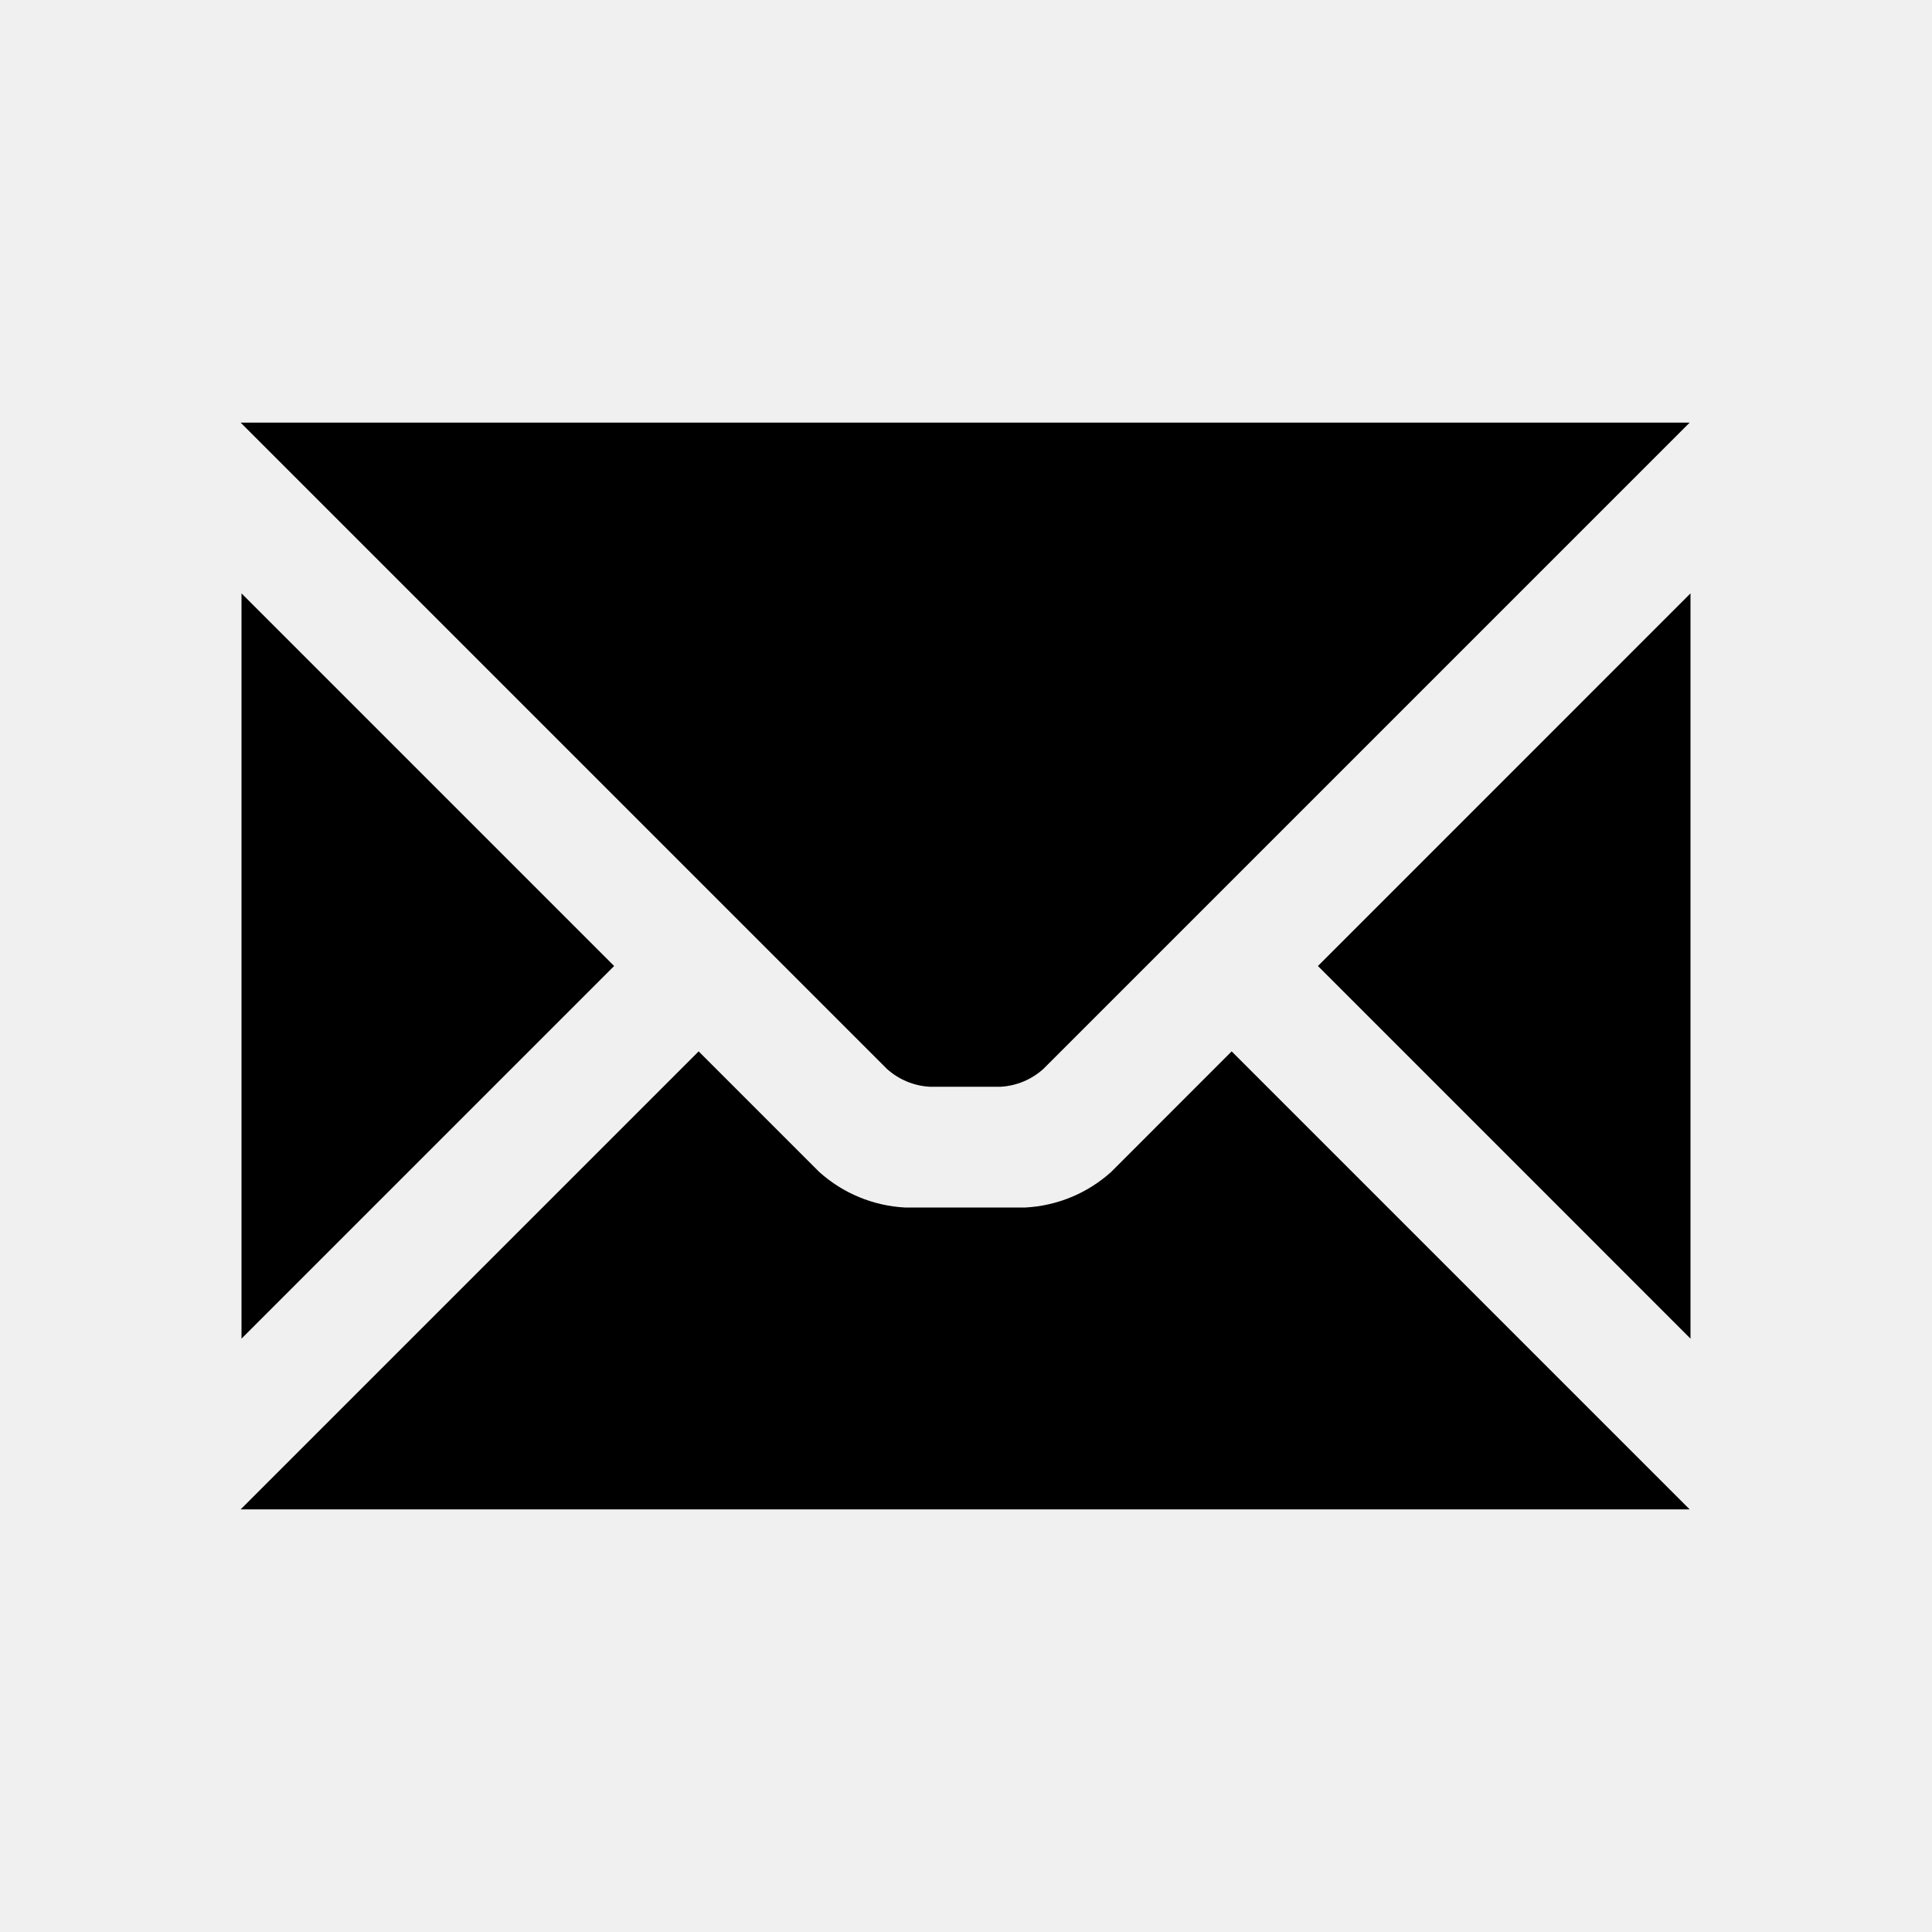
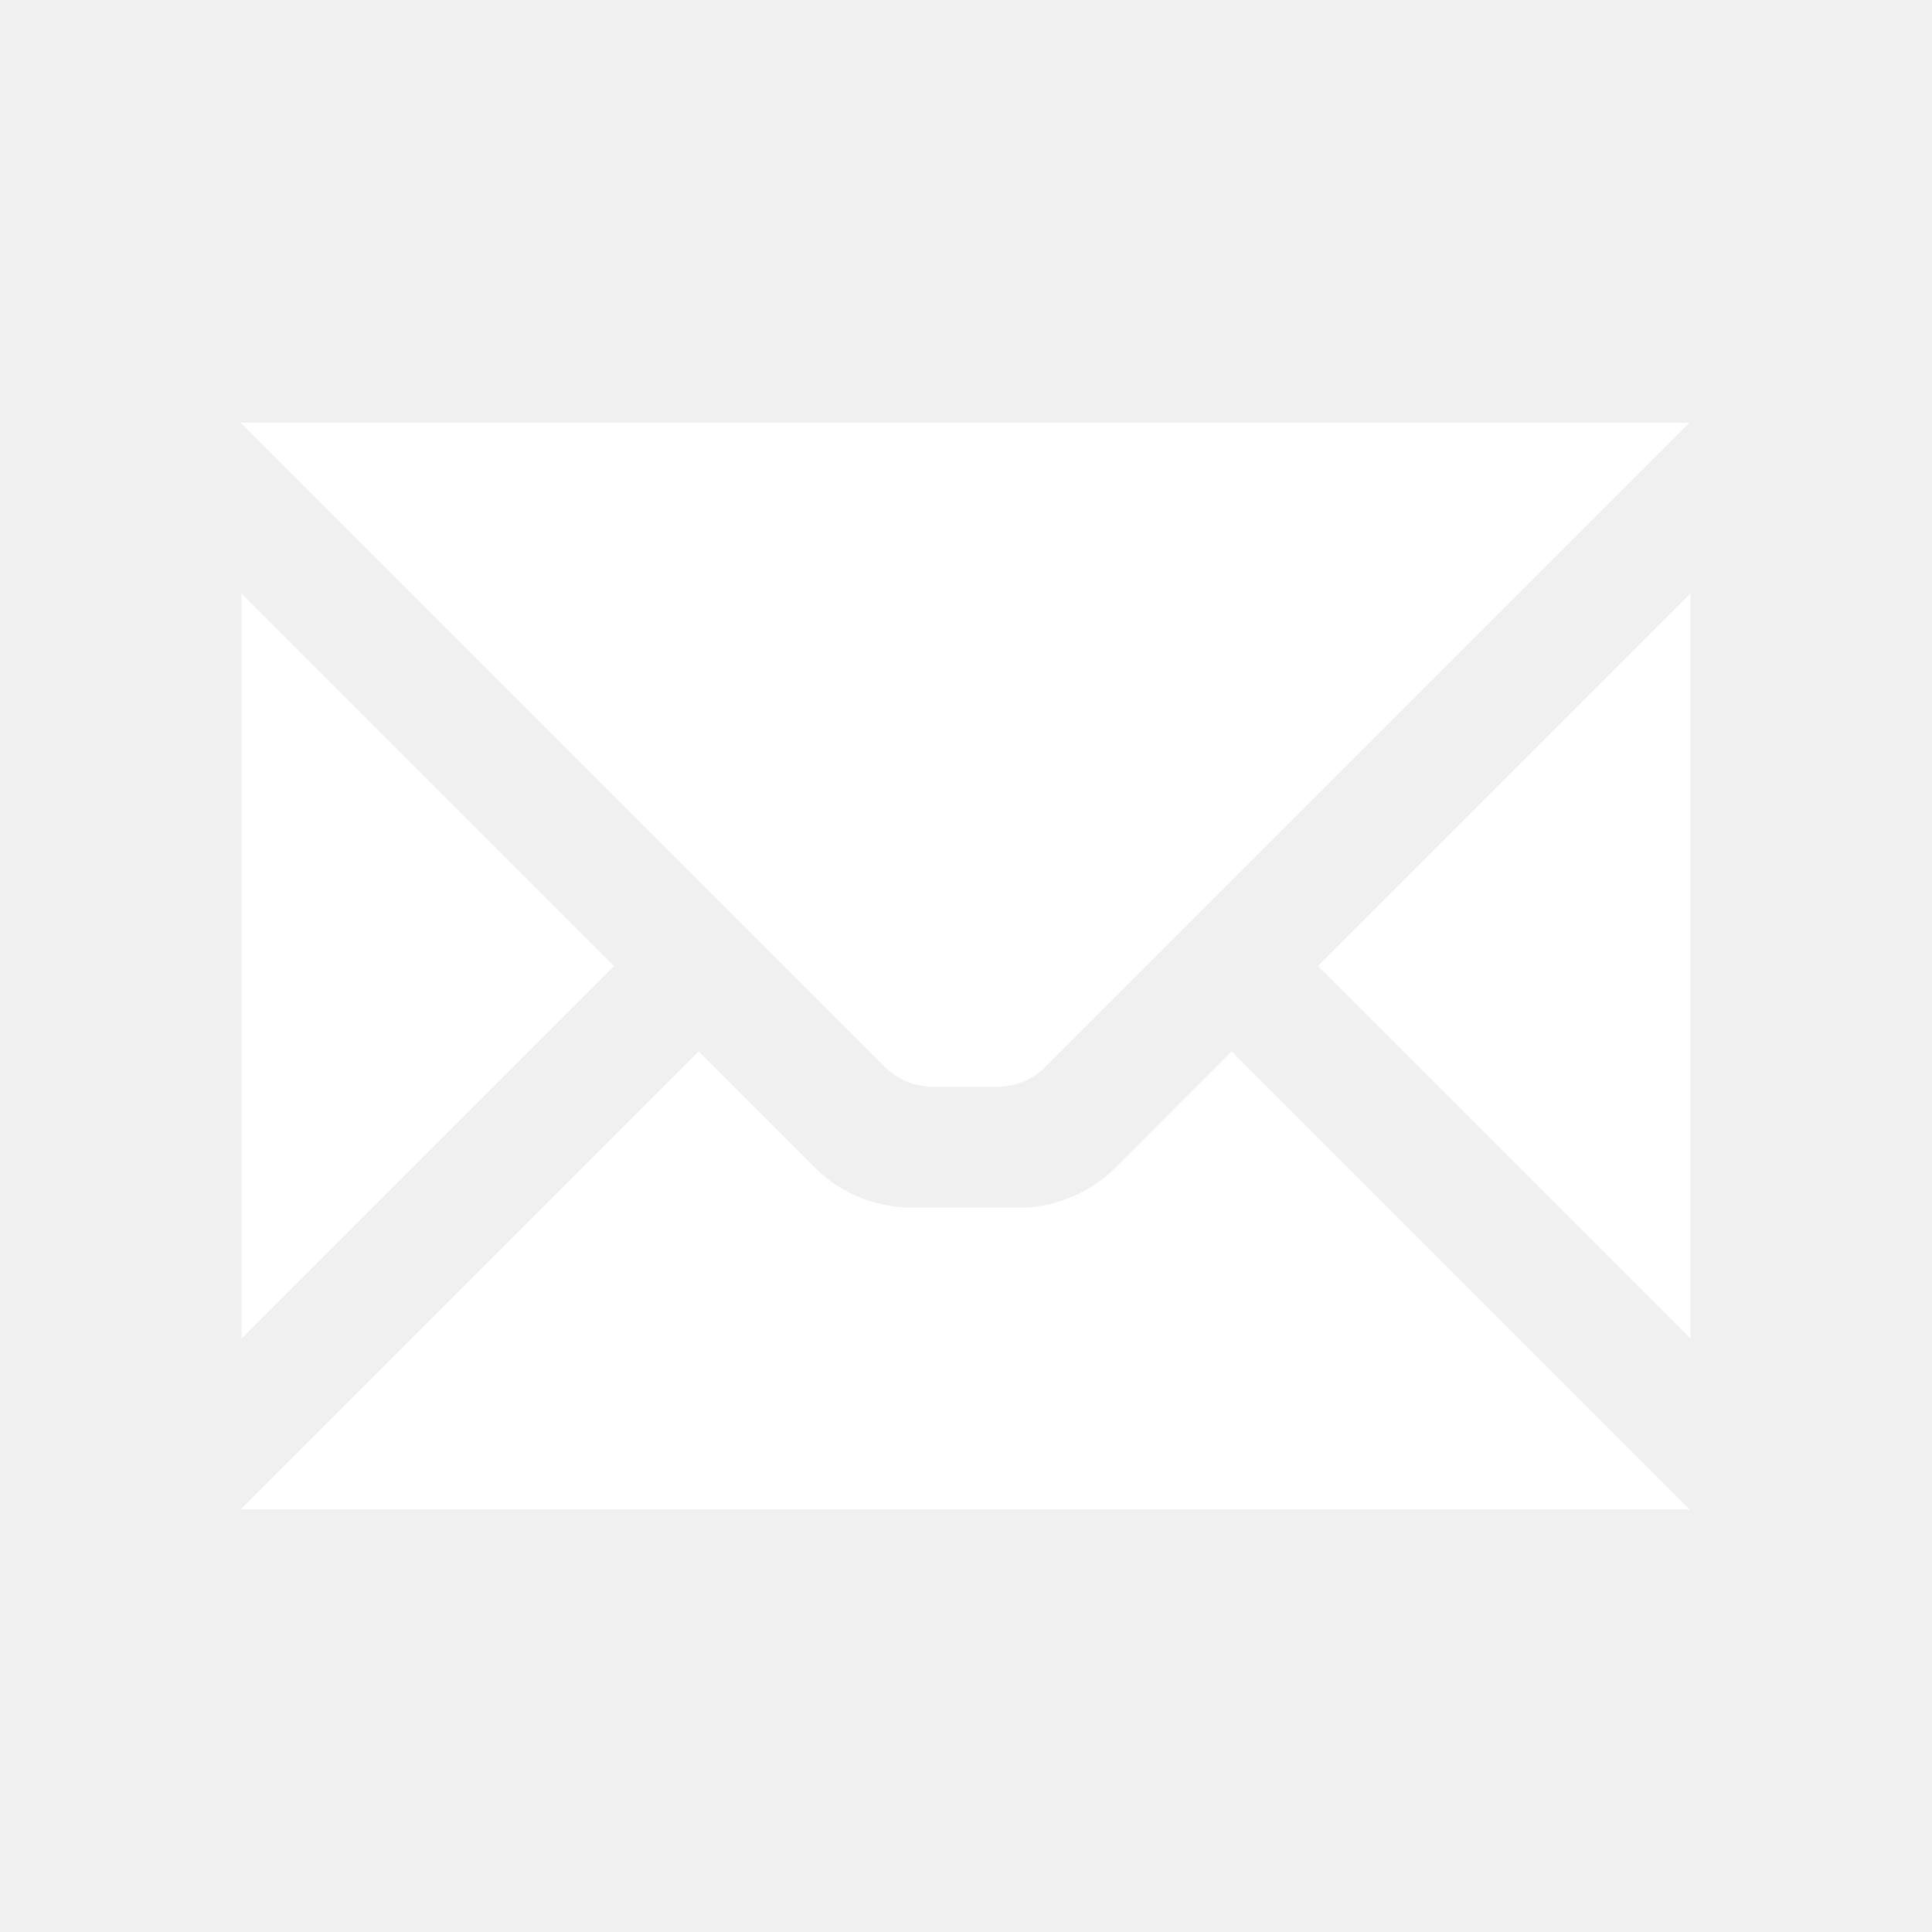
<svg xmlns="http://www.w3.org/2000/svg" viewBox="0 0 32 32">
-   <path d="M14.693,17.707,3.986,7h24L17.279,17.707a1.153,1.153,0,0,1-.707.293H15.4A1.153,1.153,0,0,1,14.693,17.707ZM10.172,16,4,9.828V22.172Zm11.657,0L28,22.172V9.828Zm-3.428,3.414A2.305,2.305,0,0,1,16.986,20H14.986a2.305,2.305,0,0,1-1.414-.586l-2-2L3.986,25h24l-7.586-7.586Z" />
+   <path fill="white" d="M14.693,17.707,3.986,7h24L17.279,17.707a1.153,1.153,0,0,1-.707.293H15.4A1.153,1.153,0,0,1,14.693,17.707ZM10.172,16,4,9.828V22.172Zm11.657,0L28,22.172V9.828Zm-3.428,3.414A2.305,2.305,0,0,1,16.986,20H14.986a2.305,2.305,0,0,1-1.414-.586l-2-2L3.986,25h24l-7.586-7.586Z" />
</svg>
